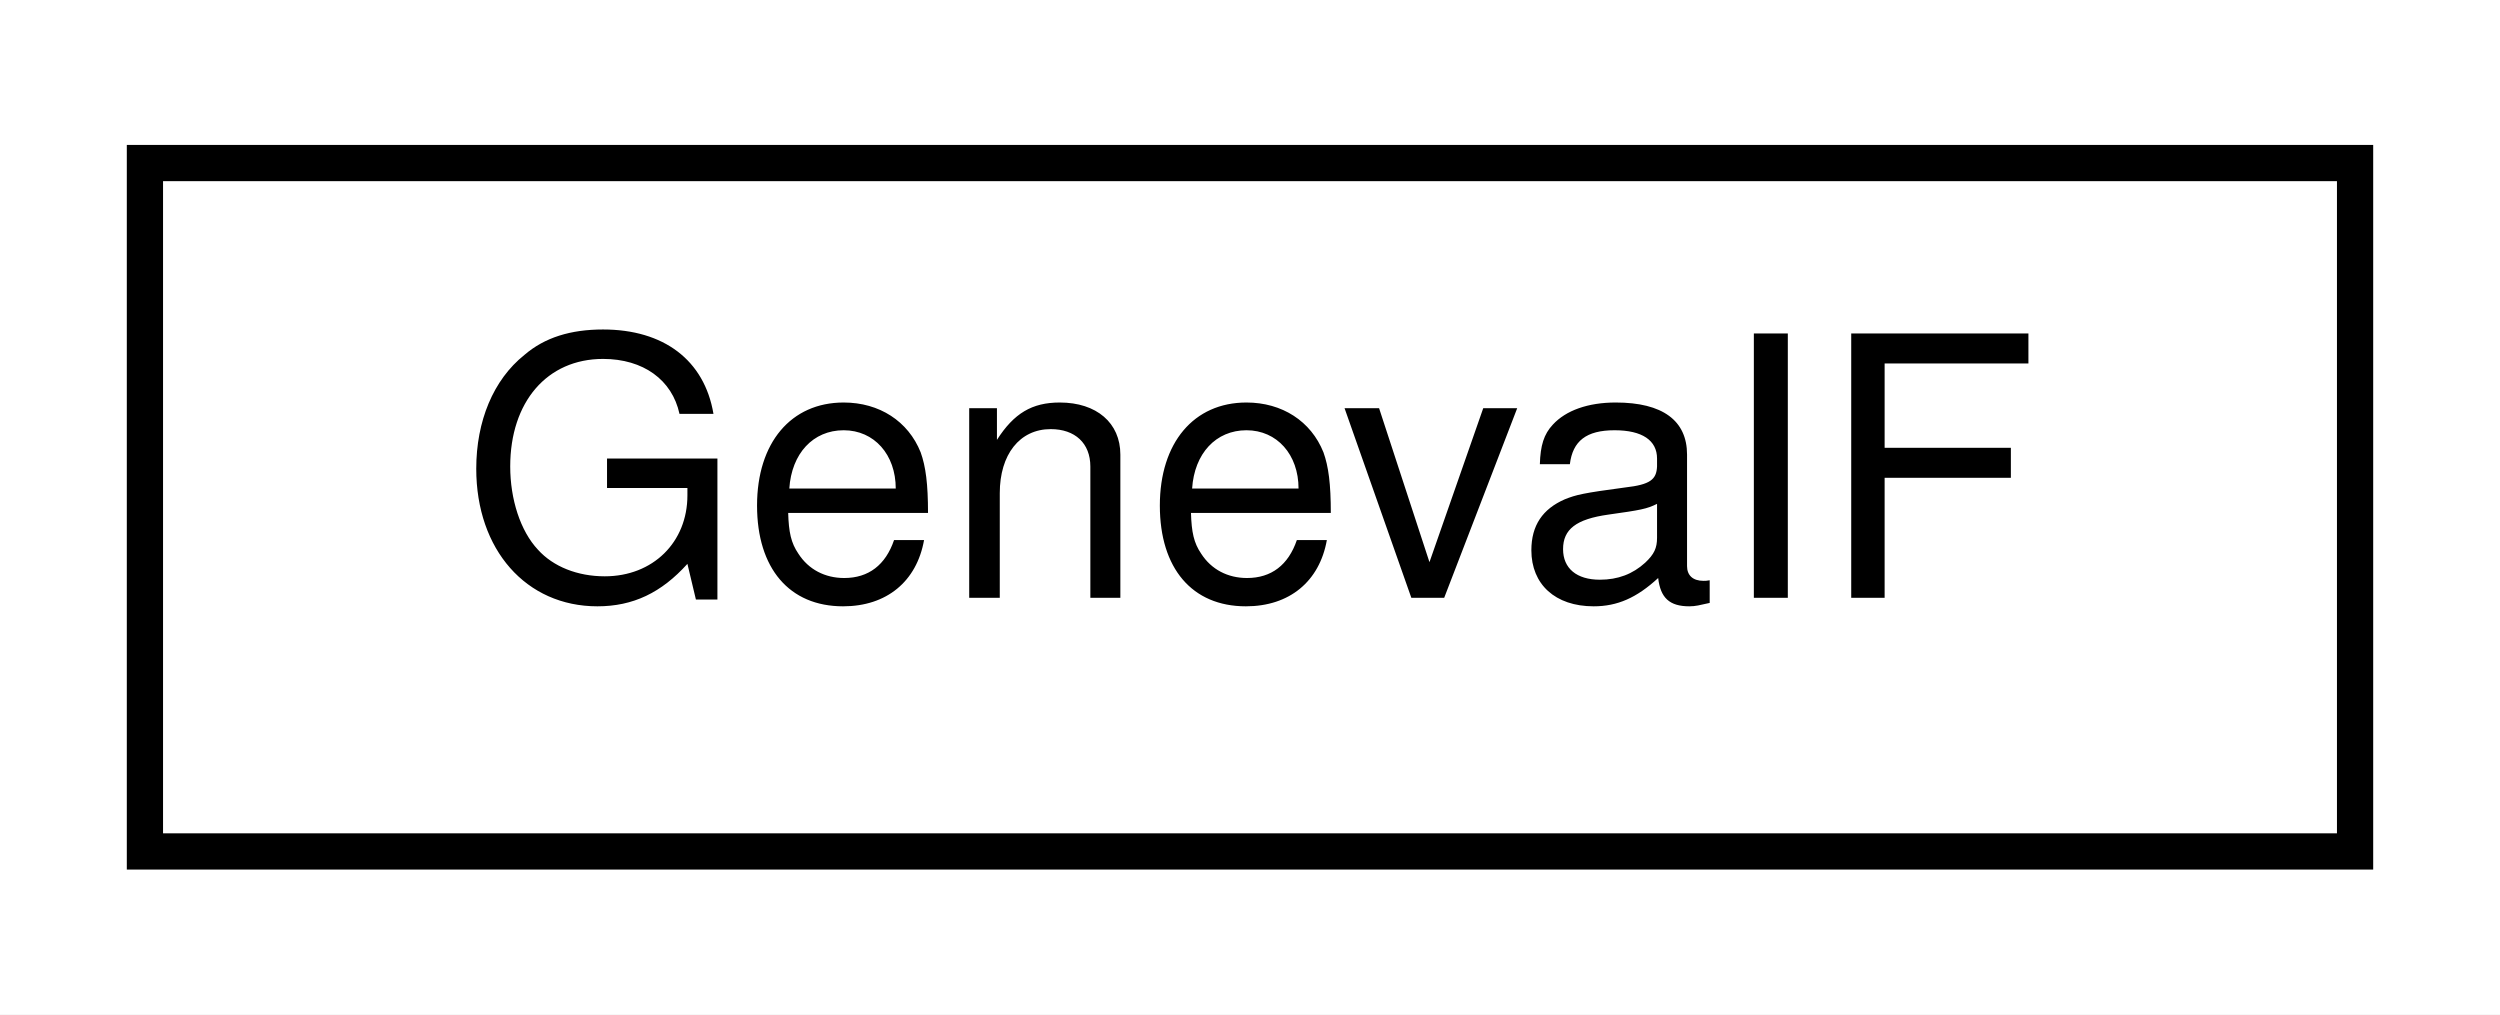
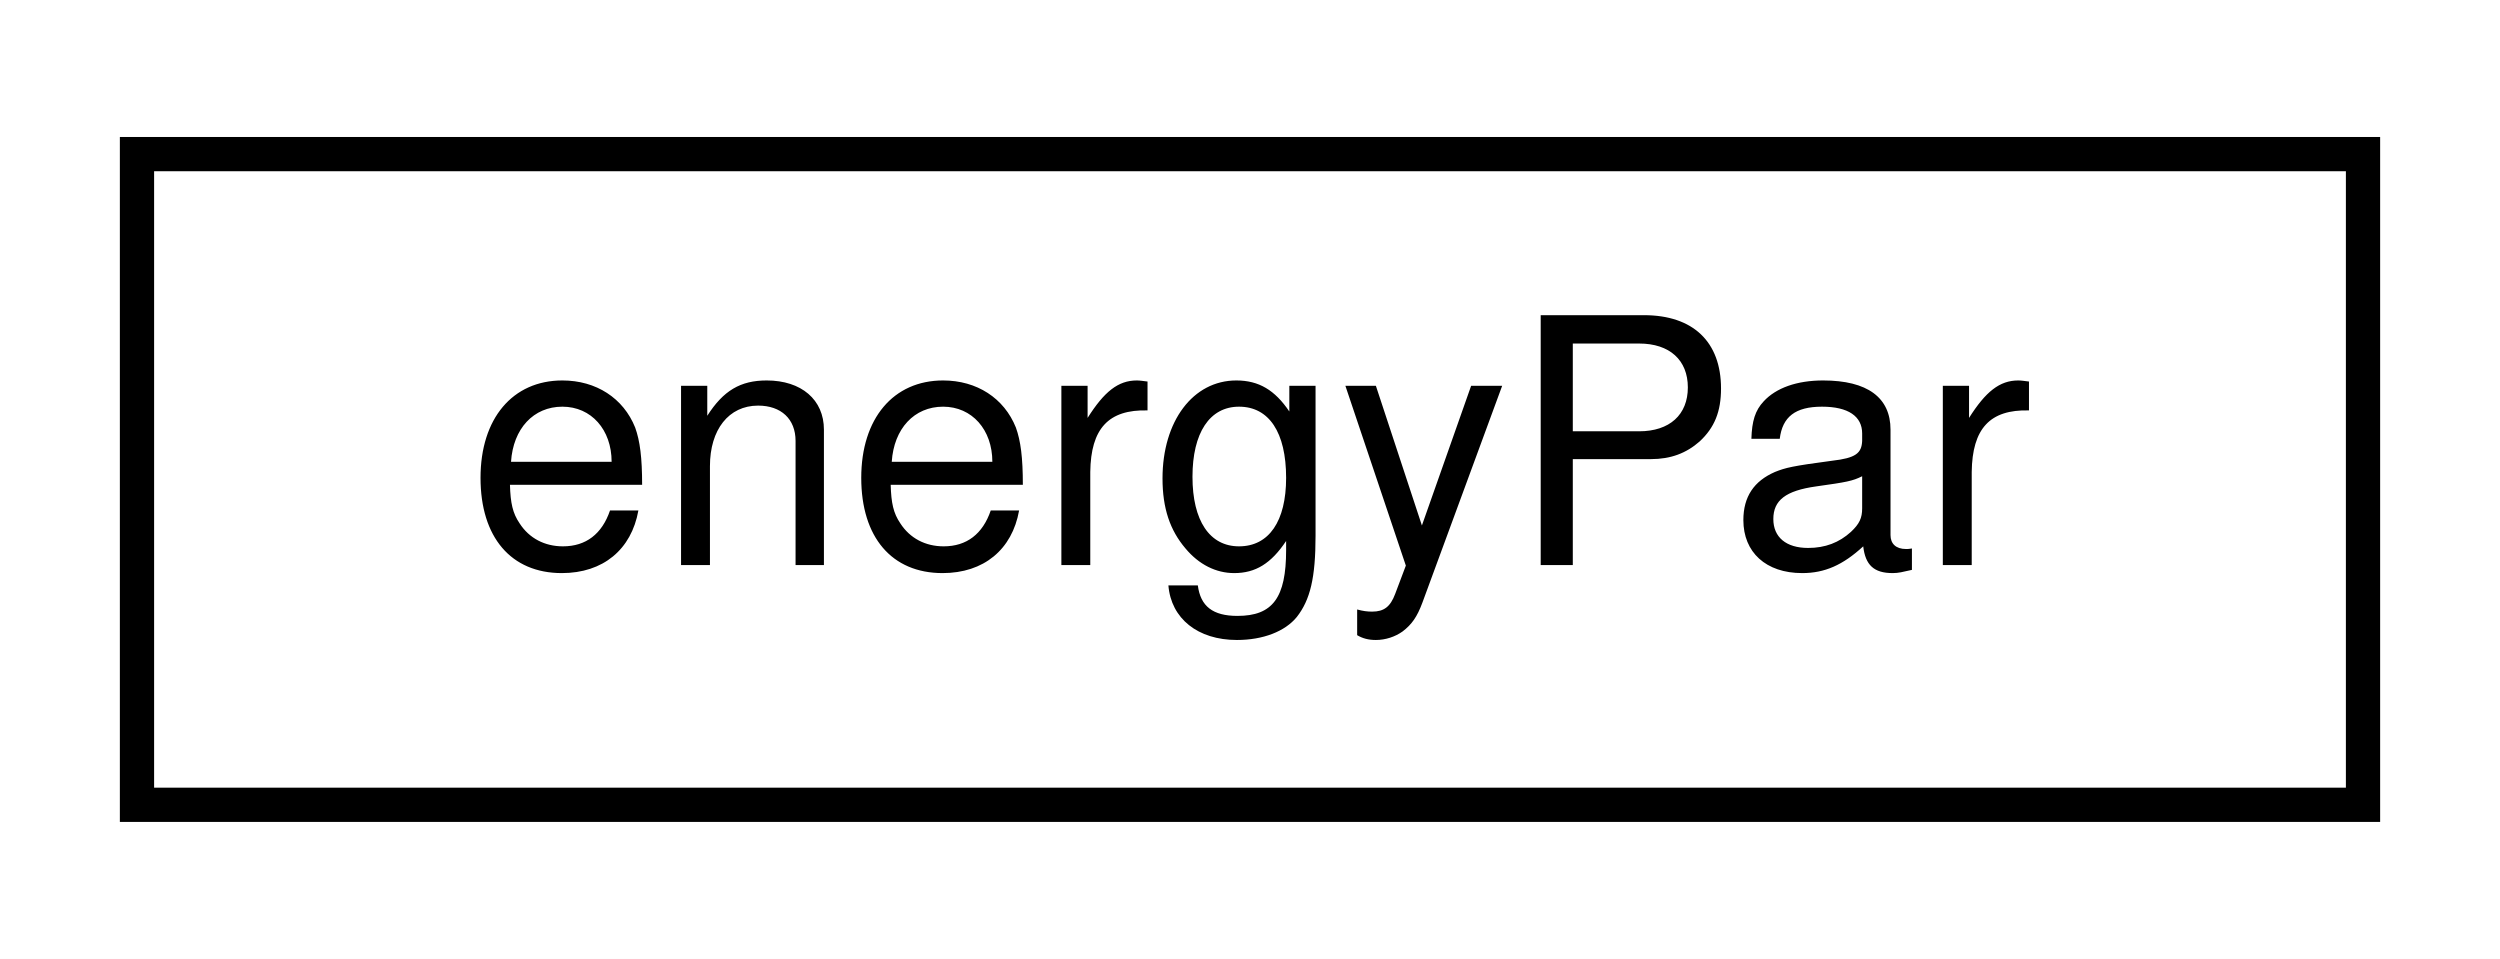
- <svg xmlns="http://www.w3.org/2000/svg" xmlns:xlink="http://www.w3.org/1999/xlink" width="69pt" height="28pt" viewBox="0.00 0.00 69.00 28.00">
+ <svg xmlns="http://www.w3.org/2000/svg" xmlns:xlink="http://www.w3.org/1999/xlink" width="73pt" height="28pt" viewBox="0.00 0.00 73.00 28.00">
  <g id="graph0" class="graph" transform="scale(1 1) rotate(0) translate(4 24)">
-     <polygon fill="white" stroke="none" points="-4,4 -4,-24 65,-24 65,4 -4,4" />
+     <polygon fill="white" stroke="none" points="-4,4 -4,-24 69,-24 69,4 -4,4" />
    <g id="node1" class="node">
      <g id="a_node1">
-         <a xlink:href="classGenevaIF.html" target="_top" xlink:title="Wrapper of the Geneva Optimizer library. ">
-           <polygon fill="white" stroke="black" points="0,-0.5 0,-19.5 61,-19.5 61,-0.5 0,-0.5" />
-           <text text-anchor="middle" x="30.5" y="-7.5" font-family="Helvetica,sans-Serif" font-size="10.00">GenevaIF</text>
+         <a xlink:href="structenergyPar.html" target="_top" xlink:title="energyPar">
+           <polygon fill="white" stroke="black" points="0,-0.5 0,-19.5 65,-19.5 65,-0.5 0,-0.5" />
+           <text text-anchor="middle" x="32.5" y="-7.5" font-family="Helvetica,sans-Serif" font-size="10.00">energyPar</text>
        </a>
      </g>
    </g>
  </g>
</svg>
